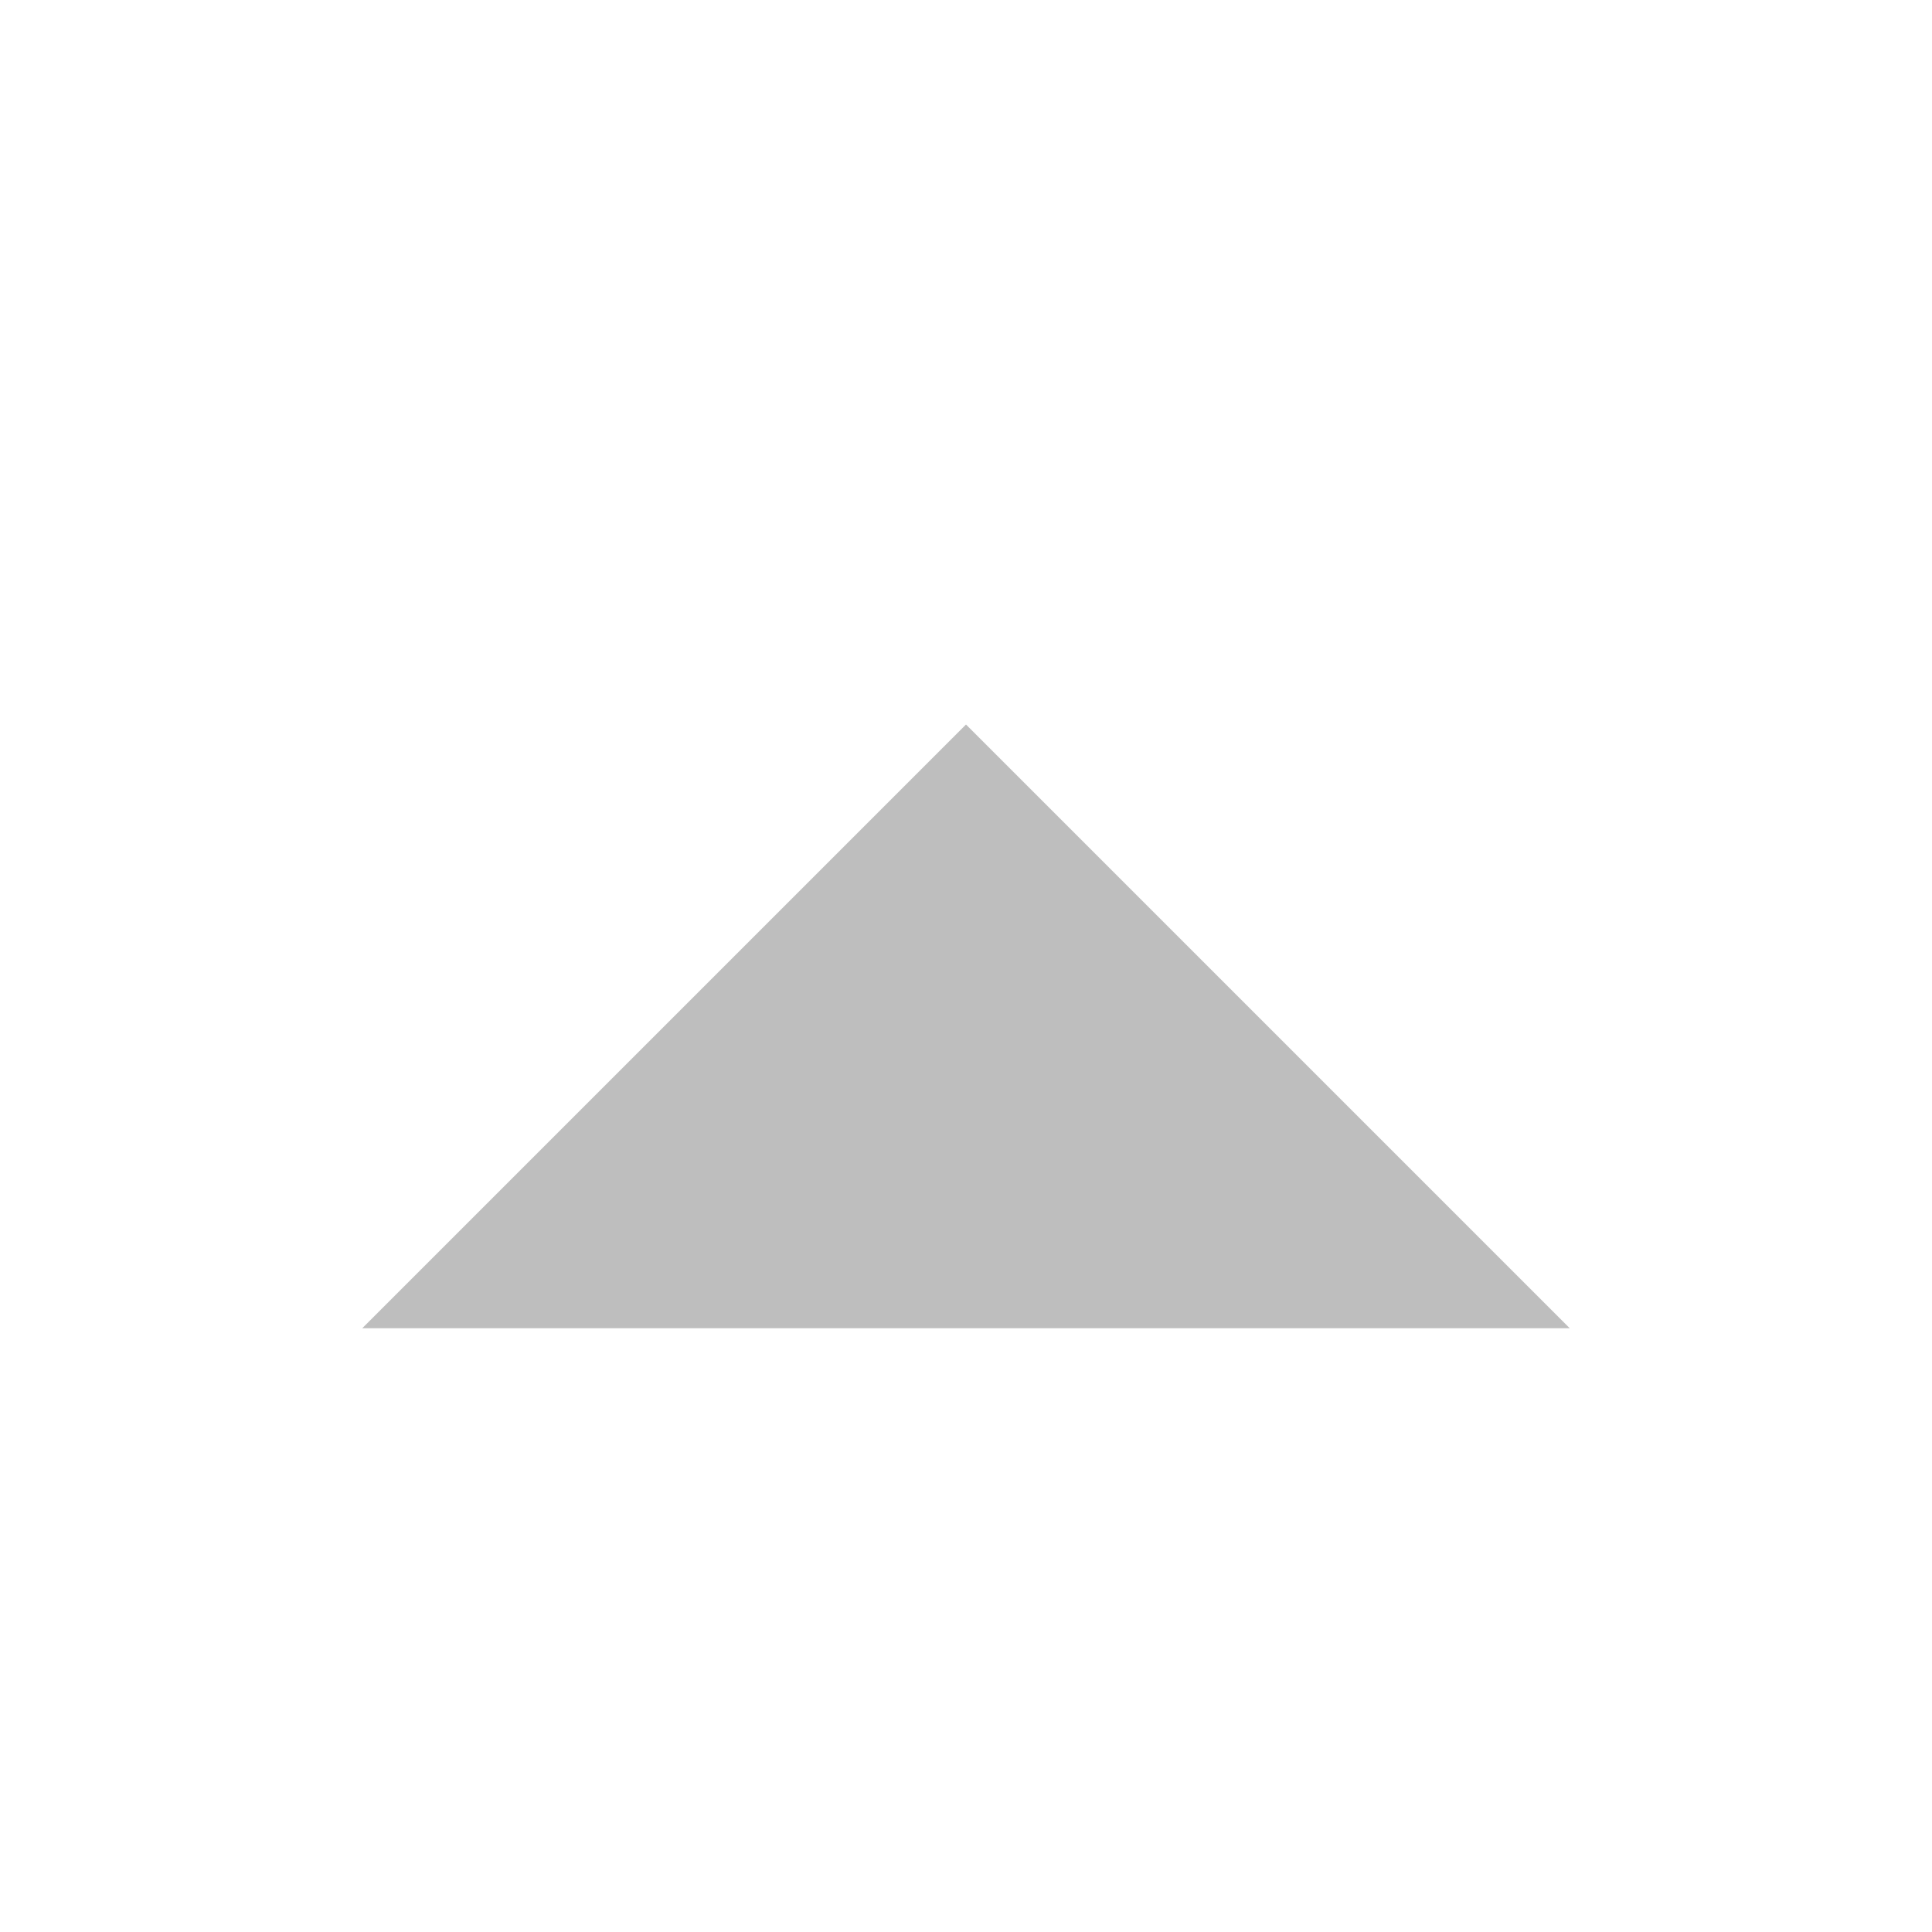
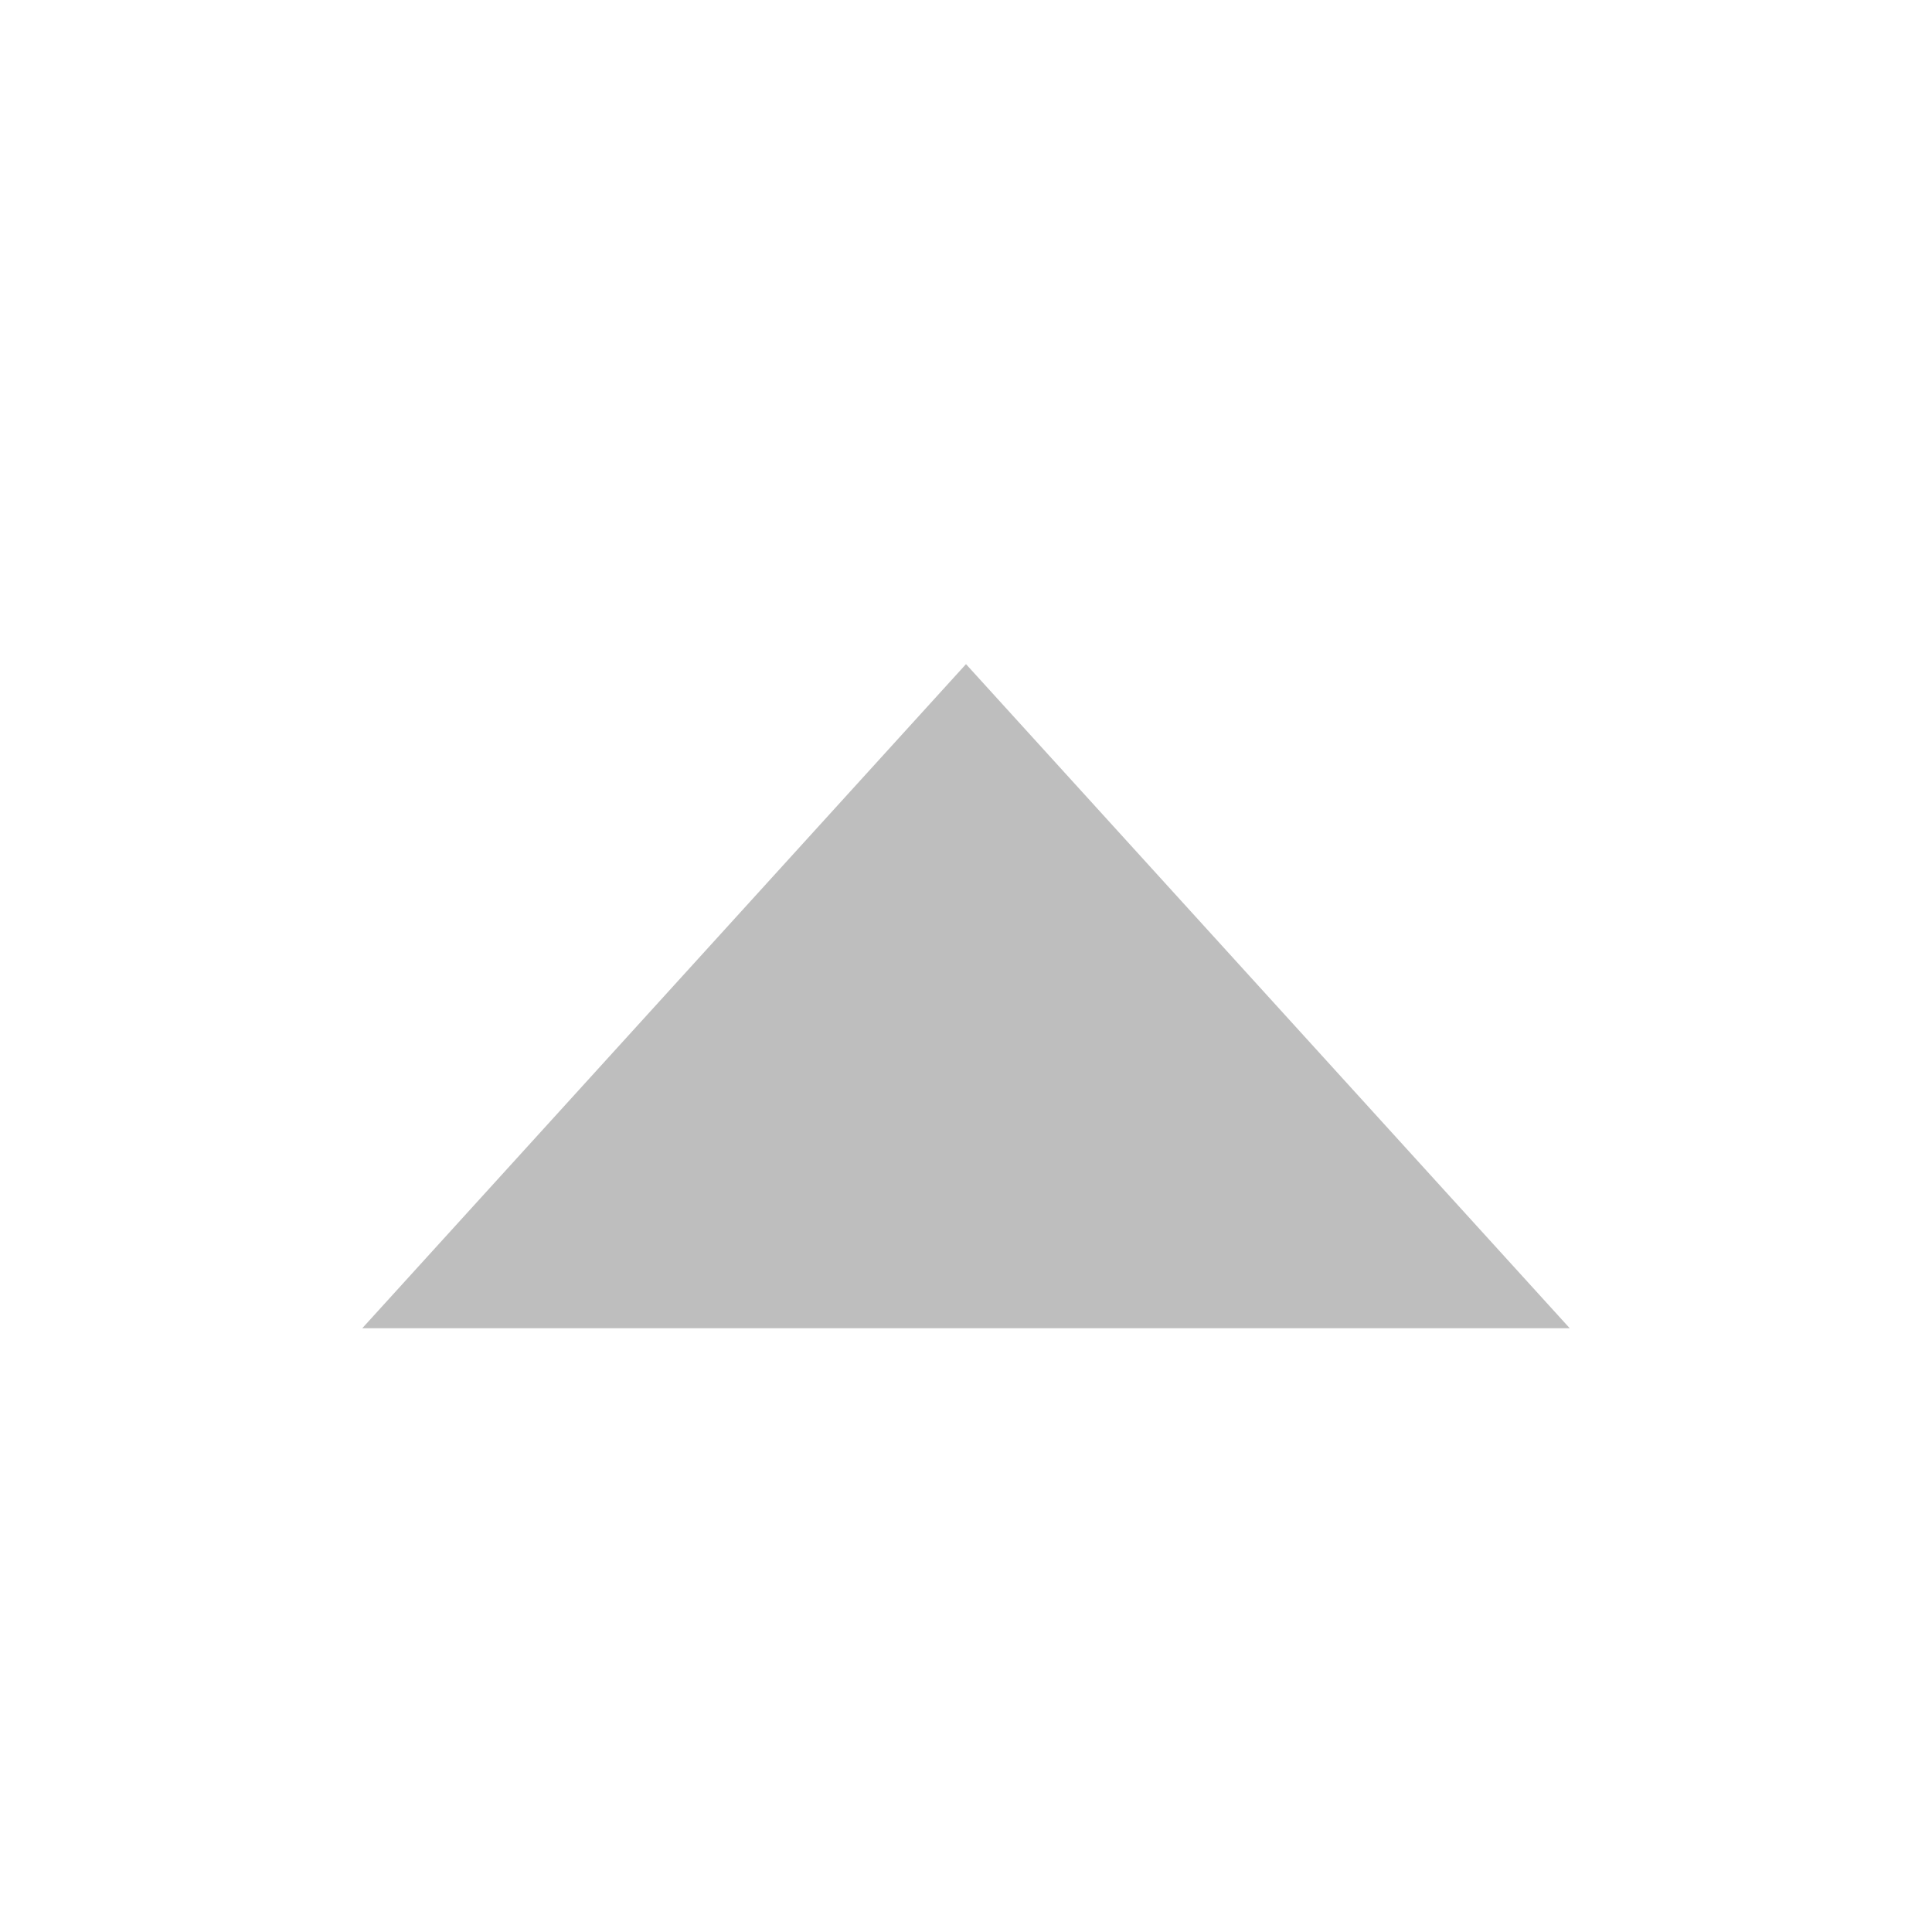
<svg xmlns="http://www.w3.org/2000/svg" xmlns:ns1="http://www.openswatchbook.org/uri/2009/osb" width="16" height="16" id="svg11300" version="1.0" style="display:inline;enable-background:new">
  <defs id="defs3">
    <linearGradient id="linearGradient5606" ns1:paint="solid">
      <stop id="stop5608" offset="0" style="stop-color:#000000;stop-opacity:1;" />
    </linearGradient>
  </defs>
  <g style="display:inline" id="layer1" transform="translate(0,-284)">
-     <path style="display:inline;fill:#bebebe;fill-opacity:1;stroke:none;stroke-width:1px;stroke-linecap:butt;stroke-linejoin:miter;stroke-opacity:1;enable-background:new" d="m 13,295 -5,-5 -5,5 z" id="path837" />
+     <path style="display:inline;fill:#bebebe;fill-opacity:1;stroke:none;stroke-width:1px;stroke-linecap:butt;stroke-linejoin:miter;stroke-opacity:1;enable-background:new" d="M 13,295 8,289.5 3,295 Z" id="path837" />
  </g>
</svg>
